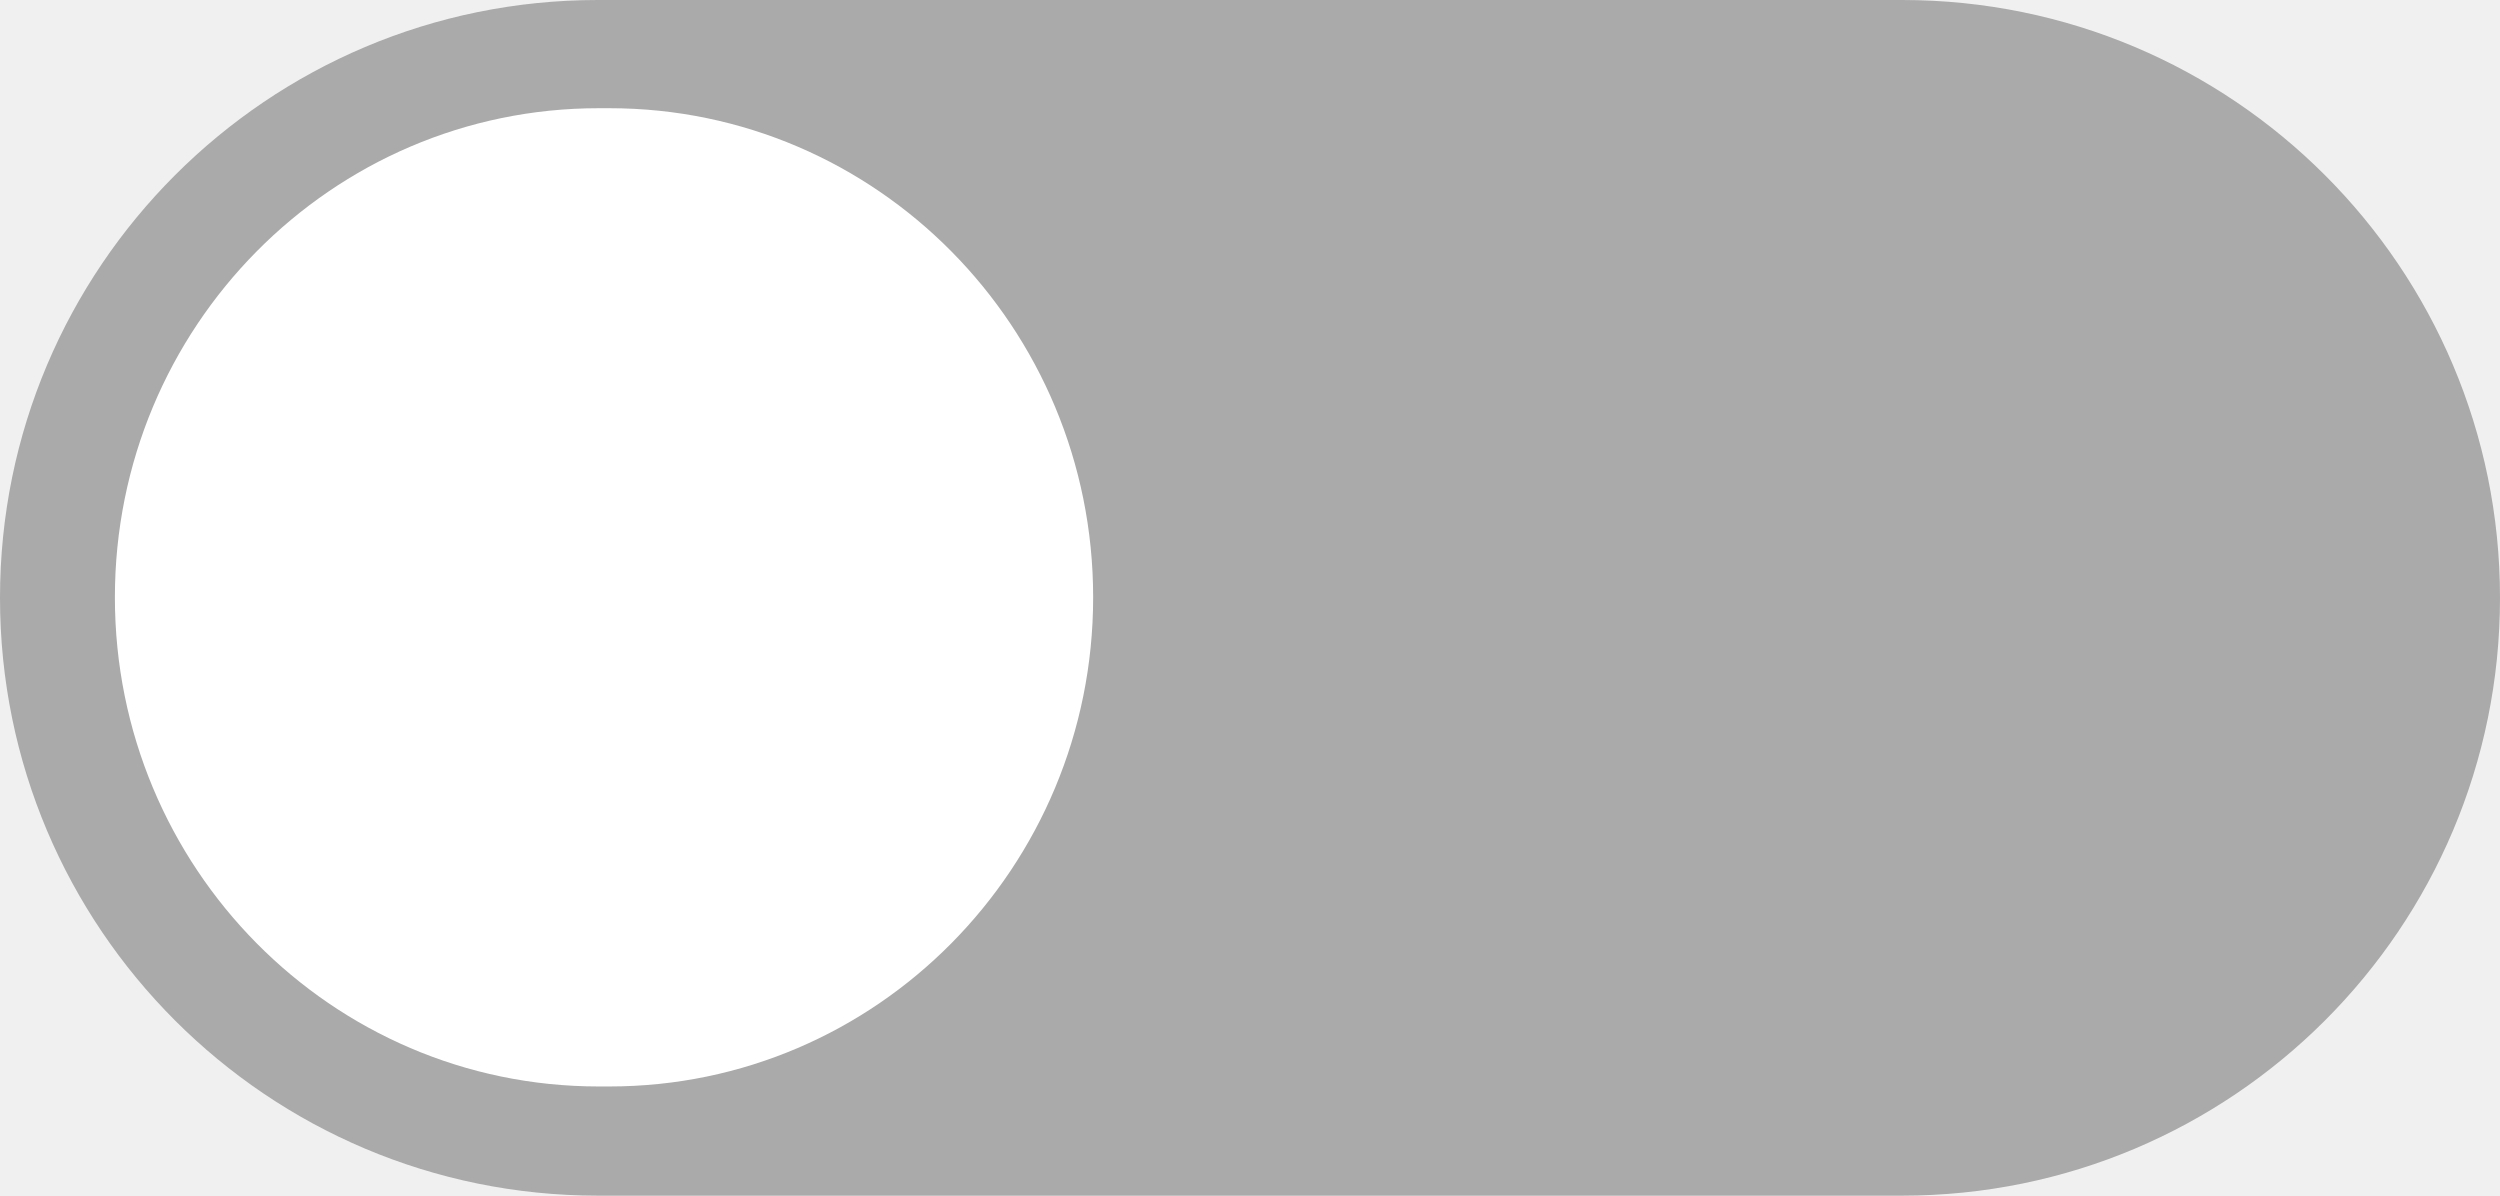
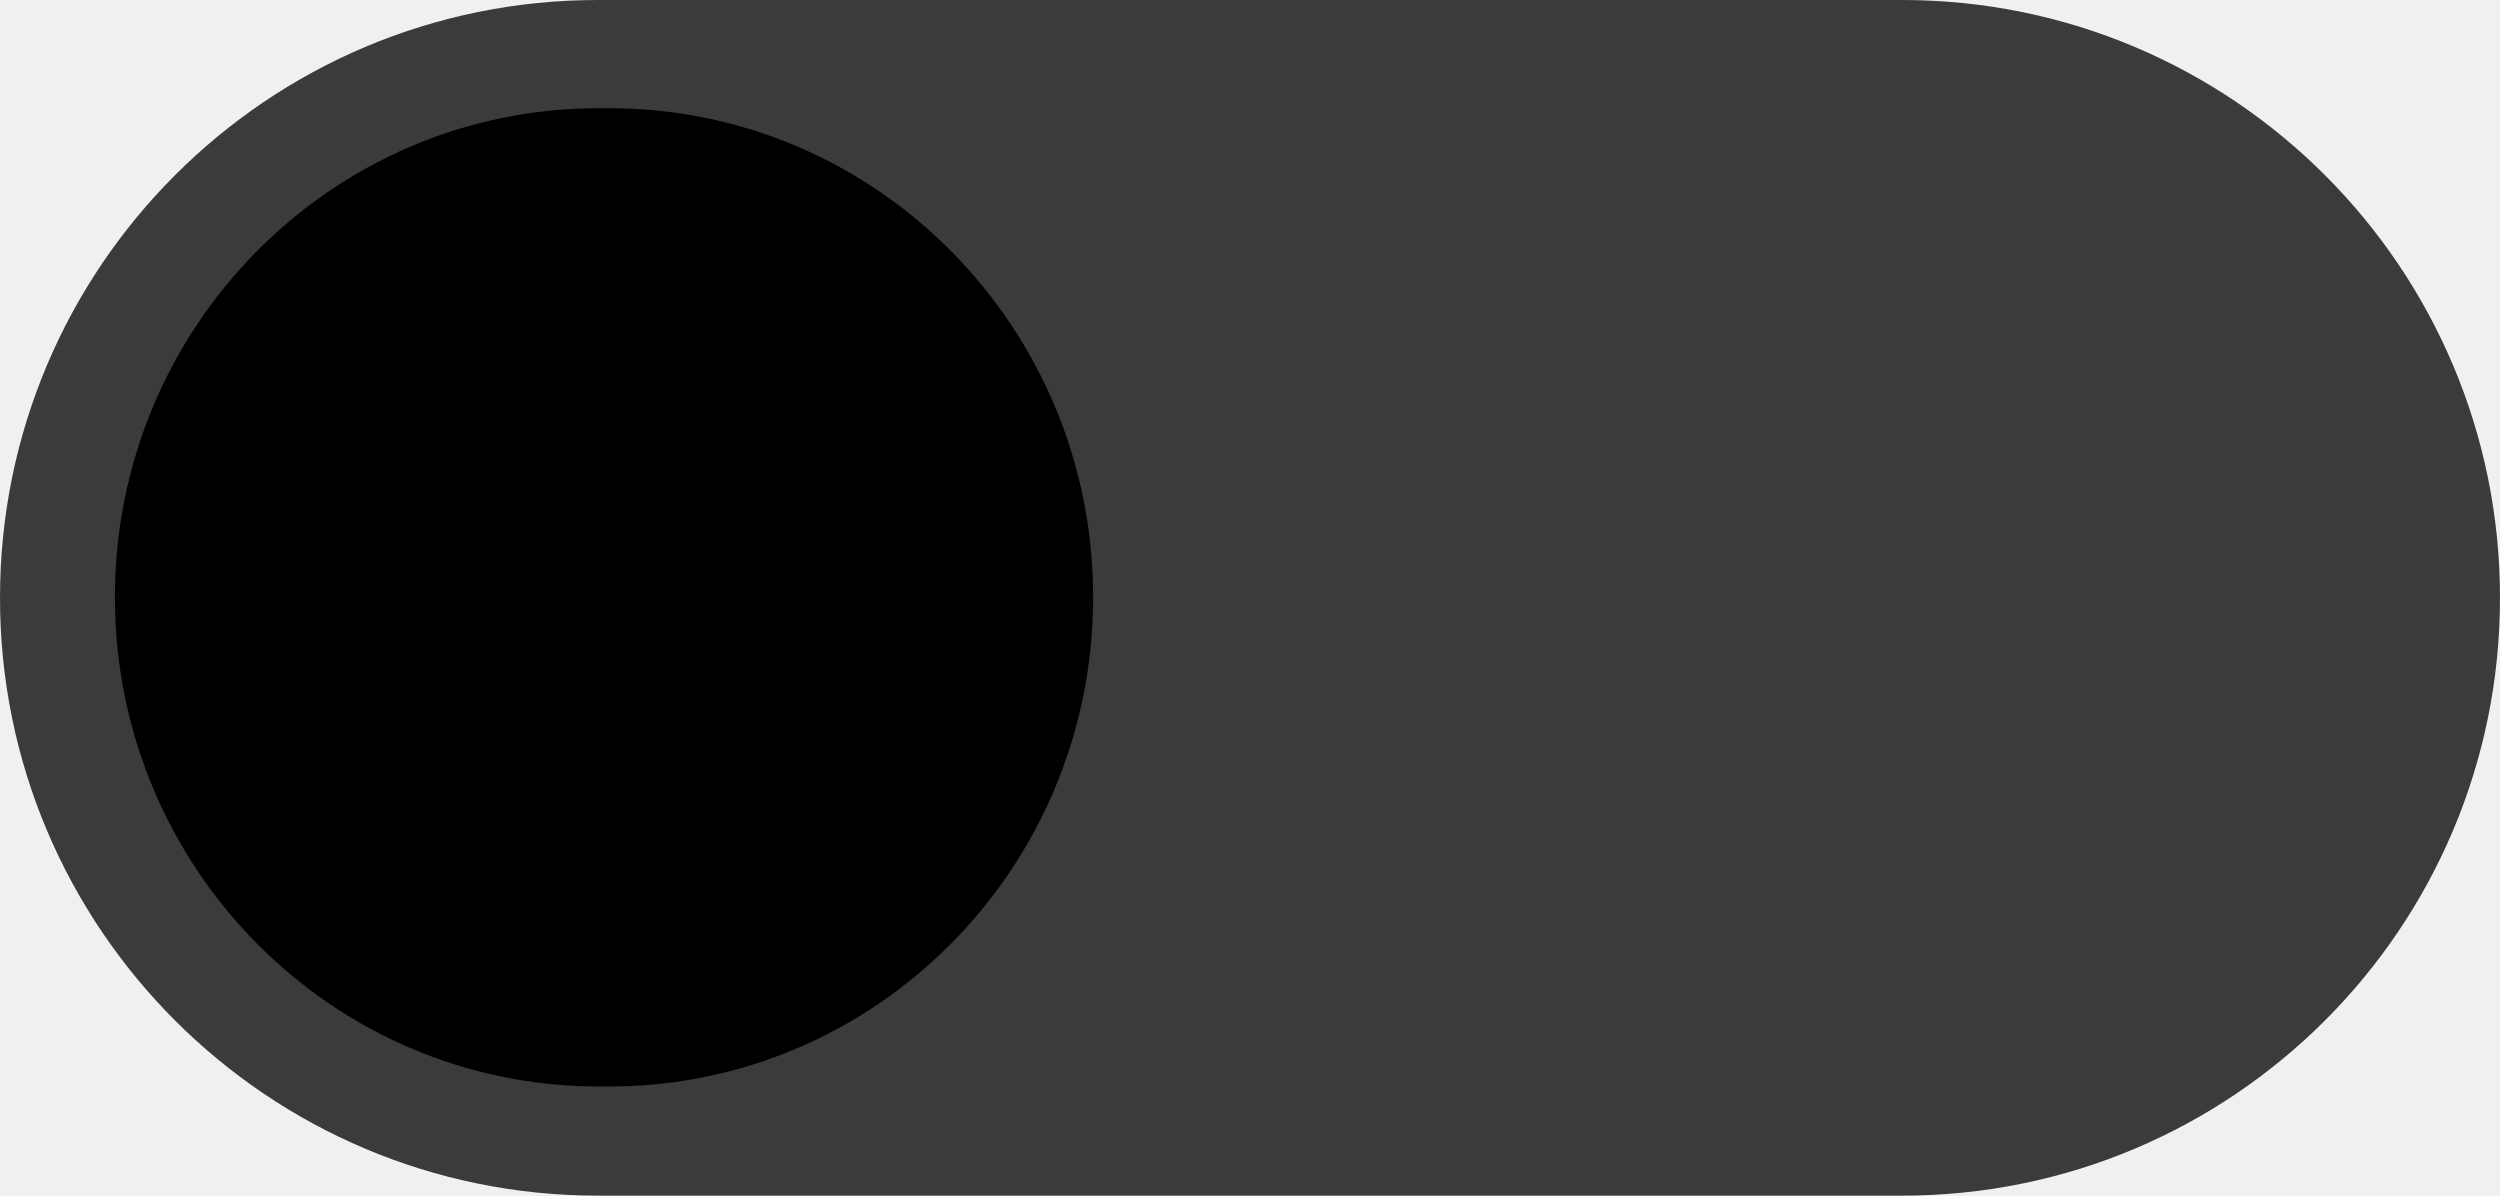
<svg xmlns="http://www.w3.org/2000/svg" width="46" height="22" version="1.1" id="svg20">
  <defs id="defs24" />
  <g transform="translate(0 -291.18)" id="g18">
-     <rect style="stroke:none;marker:none;fill:#aaaaaa;fill-opacity:1" width="46" height="22" x="0" y="291.18" rx="11" ry="11" fill="#e1dedb" stroke="#cdc7c2" stroke-linecap="round" stroke-linejoin="round" id="rect2" />
-     <rect ry="9" rx="8.901" y="293.171" x="2.114" height="18" width="18" style="stroke:none;stroke-width:0.856;marker:none;fill:#ffffff;fill-opacity:1" fill="#f8f7f7" stroke="#aa9f98" stroke-linecap="round" stroke-linejoin="round" id="rect4" />
+     <rect style="stroke:none;marker:none;fill:#3b3b3b;fill-opacity:1" width="46" height="22" x="0" y="291.18" rx="11" ry="11" fill="#e1dedb" stroke="#cdc7c2" stroke-linecap="round" stroke-linejoin="round" id="rect2" />
+     <rect ry="9" rx="8.901" y="293.171" x="2.114" height="18" width="18" style="stroke:none;stroke-width:0.856;marker:none;fill:#000000;fill-opacity:1" fill="#f8f7f7" stroke="#aa9f98" stroke-linecap="round" stroke-linejoin="round" id="rect4" />
    <g transform="matrix(.97148 0 0 1 1658.914 -2552.91)" stroke-width="1.015" stroke-linecap="round" stroke-linejoin="round" id="g10">
      <rect ry="13.17" rx="13.556" y="1234.681" x="-1242.732" height="26" width="49.409" style="marker:none" fill="#e1dedb" stroke="#cdc7c2" id="rect6" />
      <rect style="marker:none" width="26.763" height="26" x="-1242.732" y="1234.769" rx="13.511" ry="13.126" fill="#f8f7f7" stroke="#aa9f98" id="rect8" />
    </g>
    <g transform="matrix(.97148 0 0 1 1658.914 -2512.91)" stroke-width="1.015" stroke="#2b73cc" id="g16">
      <rect style="marker:none" width="49.409" height="26" x="-1242.732" y="1234.681" rx="13.556" ry="13.17" fill="#3081e3" id="rect12" />
      <rect ry="13.126" rx="13.511" y="1234.769" x="-1220.086" height="26" width="26.763" style="marker:none" fill="#f8f7f7" stroke-linecap="round" stroke-linejoin="round" id="rect14" />
    </g>
  </g>
</svg>
